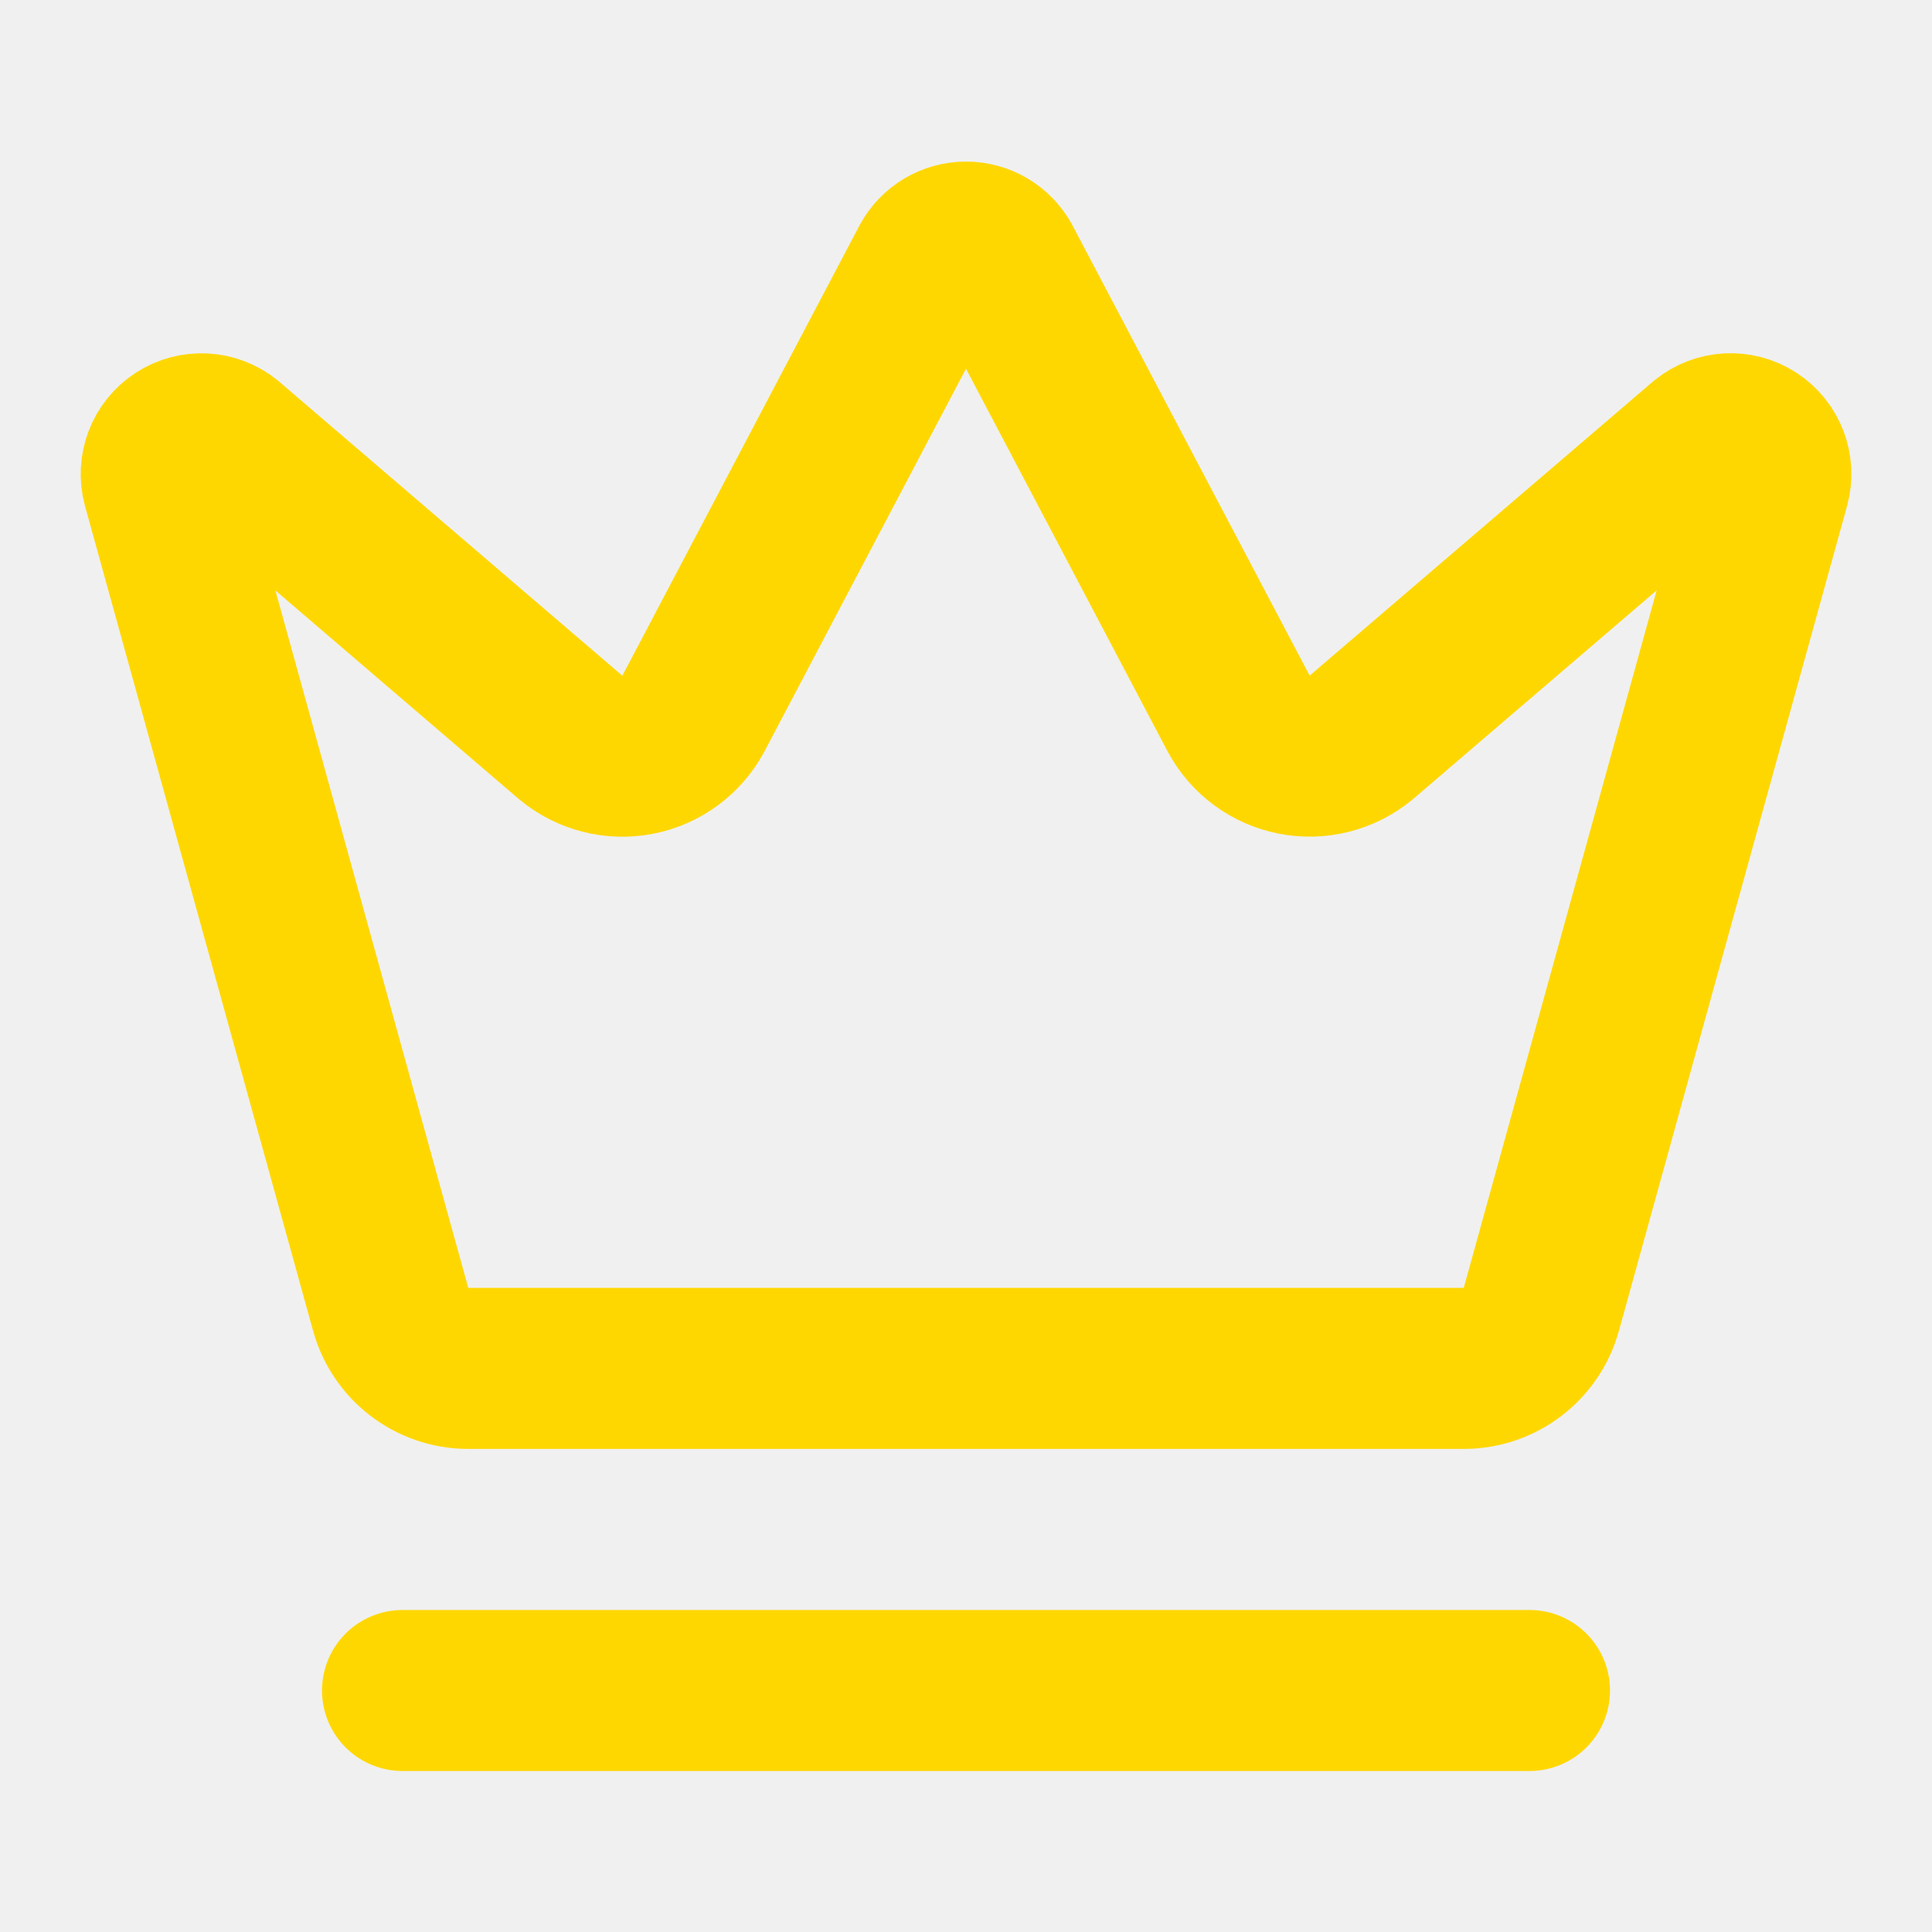
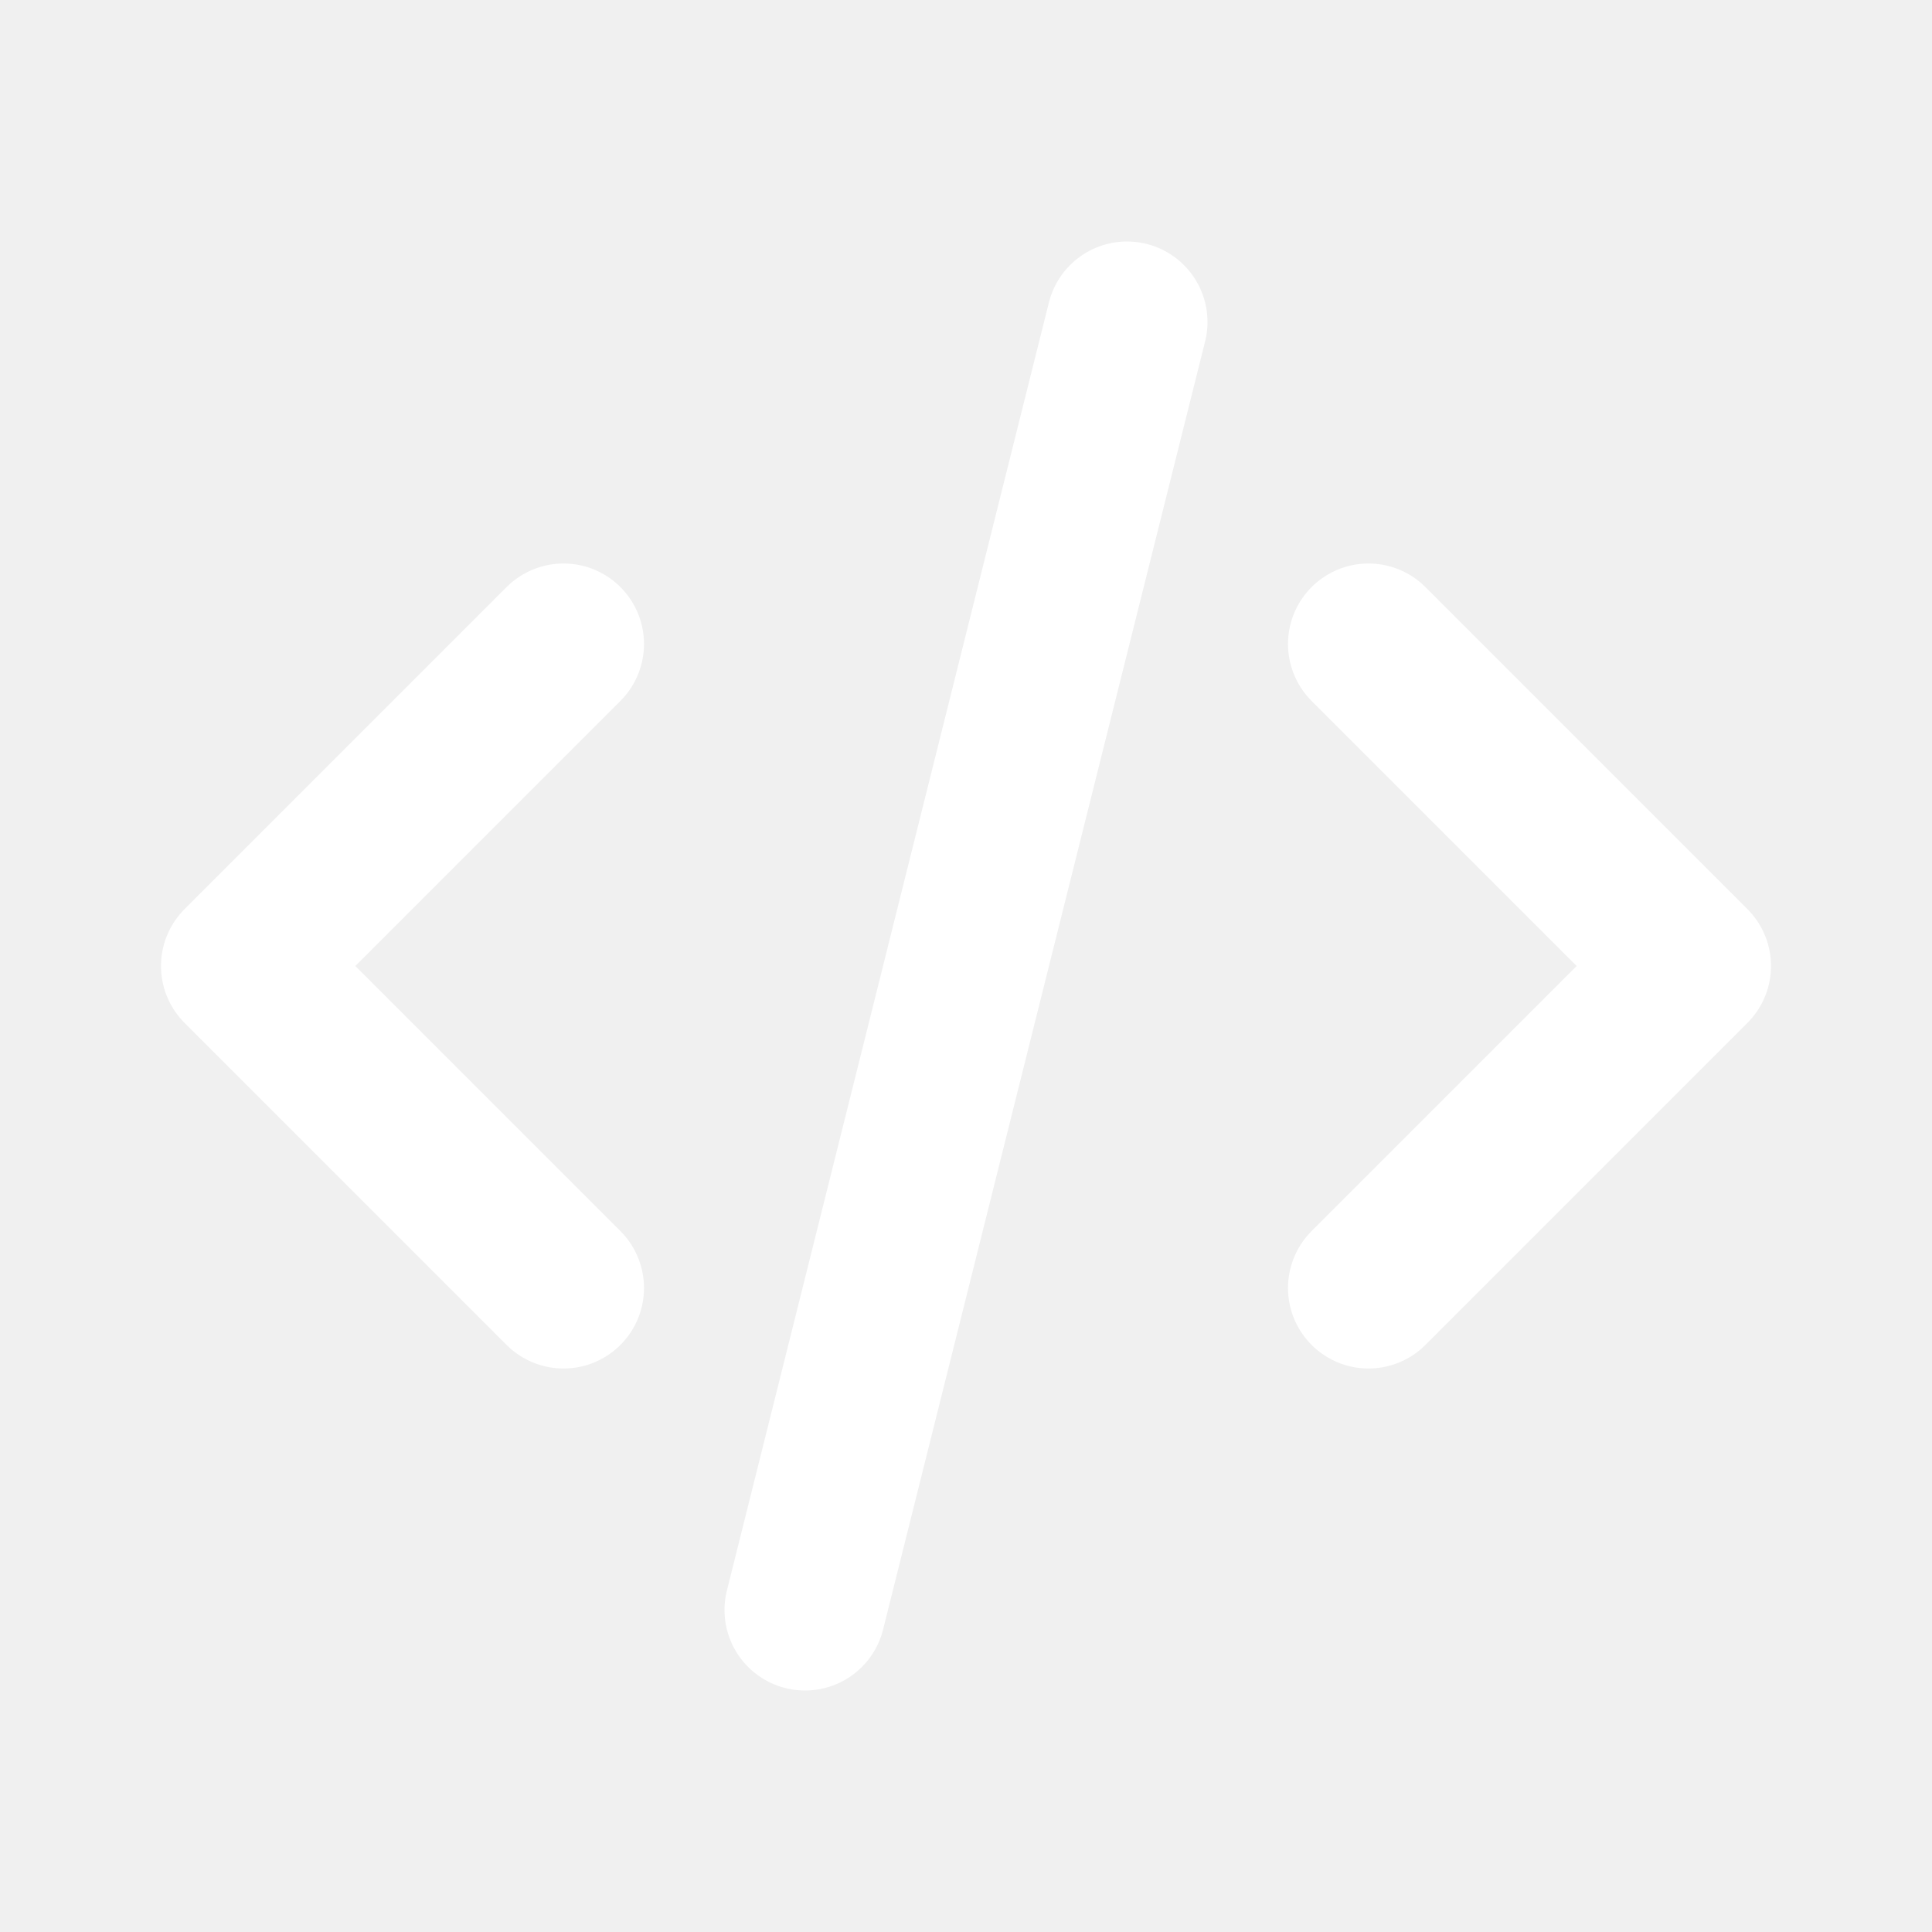
- <svg xmlns="http://www.w3.org/2000/svg" width="24" height="24" viewBox="0 0 24 24" fill="none" stroke="#ffd700" stroke-width="2" stroke-linecap="round" stroke-linejoin="round" class="lucide lucide-crown w-6 h-6 text-epiphany-gold animate-glow" data-lov-id="src/components/layout/MainLayout.tsx:41:12" data-lov-name="Crown" data-component-path="src/components/layout/MainLayout.tsx" data-component-line="41" data-component-file="MainLayout.tsx" data-component-name="Crown" data-component-content="%7B%22className%22%3A%22w-6%20h-6%20text-epiphany-gold%20animate-glow%22%7D">
-   <path d="M11.562 3.266a.5.5 0 0 1 .876 0L15.39 8.87a1 1 0 0 0 1.516.294L21.183 5.5a.5.5 0 0 1 .798.519l-2.834 10.246a1 1 0 0 1-.956.734H5.81a1 1 0 0 1-.957-.734L2.02 6.02a.5.5 0 0 1 .798-.519l4.276 3.664a1 1 0 0 0 1.516-.294z" />
-   <path d="M5 21h14" />
+ <svg xmlns="http://www.w3.org/2000/svg" width="24" height="24" viewBox="0 0 24 24" fill="none" stroke="#ffffff" stroke-width="2" stroke-linecap="round" stroke-linejoin="round">
+   <path stroke="none" d="M0 0h24v24H0z" fill="none" />
+   <path d="M7 8l-4 4l4 4" />
+   <path d="M17 8l4 4l-4 4" />
+   <path d="M14 4l-4 16" />
</svg>
